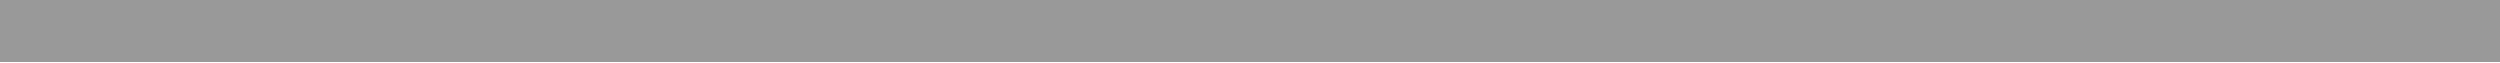
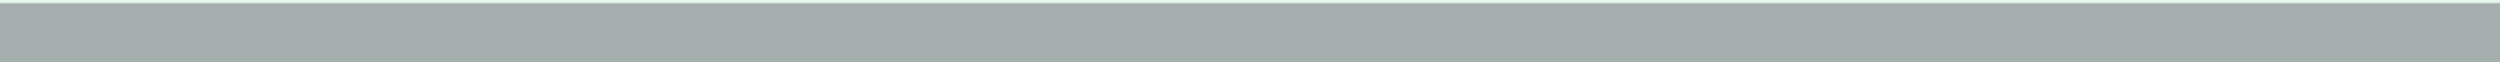
<svg xmlns="http://www.w3.org/2000/svg" width="600pt" height="15pt" viewBox="0 0 600 15" version="1.1" shape-rendering="crispEdges">
-   <g id="surface61">
-     <path style=" stroke:none;fill-rule:nonzero;fill:rgb(60%,60%,60%);fill-opacity:1;" d="M 7.5 0 L 207.5 0 L 207.5 15 L 7.5 15 Z M 0 0 L 15 0 L 15 15 L 0 15 Z M 0 0 " />
-     <path style=" stroke:none;fill-rule:nonzero;fill:rgb(60%,60%,60%);fill-opacity:1;" d="M 207.5 0 L 407.5 0 L 407.5 15 L 207.5 15 Z M 200 0 L 215 0 L 215 15 L 200 15 Z M 200 0 " />
-     <path style=" stroke:none;fill-rule:nonzero;fill:rgb(60%,60%,60%);fill-opacity:1;" d="M 407.5 0 L 607.5 0 L 607.5 15 L 407.5 15 Z M 400 0 L 415 0 L 415 15 L 400 15 Z M 400 0 " />
+   <defs>
+     <linearGradient id="linear0" gradientUnits="userSpaceOnUse" x1="0.5" y1="0.5" x2="0.5" y2="1">
+       <stop offset="0" style="stop-color:rgb(91%,96%,93%);stop-opacity:1;" />
+       <stop offset="1" style="stop-color:rgb(65%,68%,68%);stop-opacity:1;" />
+     </linearGradient>
+     <linearGradient id="linear1" gradientUnits="userSpaceOnUse" x1="0.5" y1="0.5" x2="0.5" y2="1">
+       <stop offset="0" style="stop-color:rgb(91%,96%,93%);stop-opacity:1;" />
+       <stop offset="1" style="stop-color:rgb(65%,68%,68%);stop-opacity:1;" />
+     </linearGradient>
+     <linearGradient id="linear2" gradientUnits="userSpaceOnUse" x1="0.5" y1="0.5" x2="0.5" y2="1">
+       <stop offset="0" style="stop-color:rgb(91%,96%,93%);stop-opacity:1;" />
+       <stop offset="1" style="stop-color:rgb(65%,68%,68%);stop-opacity:1;" />
+     </linearGradient>
+   </defs>
+   <g id="surface69">
+     <path style=" stroke:none;fill-rule:nonzero;fill:url(#linear0);" d="M 7.5 0 L 207.5 0 L 207.5 15 L 7.5 15 Z M 0 0 L 15 0 L 15 15 L 0 15 Z M 0 0 " />
+     <path style=" stroke:none;fill-rule:nonzero;fill:url(#linear1);" d="M 207.5 0 L 407.5 0 L 407.5 15 L 207.5 15 Z M 200 0 L 215 0 L 215 15 L 200 15 Z M 200 0 " />
+     <path style=" stroke:none;fill-rule:nonzero;fill:url(#linear2);" d="M 407.5 0 L 607.5 0 L 607.5 15 L 407.5 15 Z M 400 0 L 415 0 L 415 15 L 400 15 Z M 400 0 " />
  </g>
</svg>
